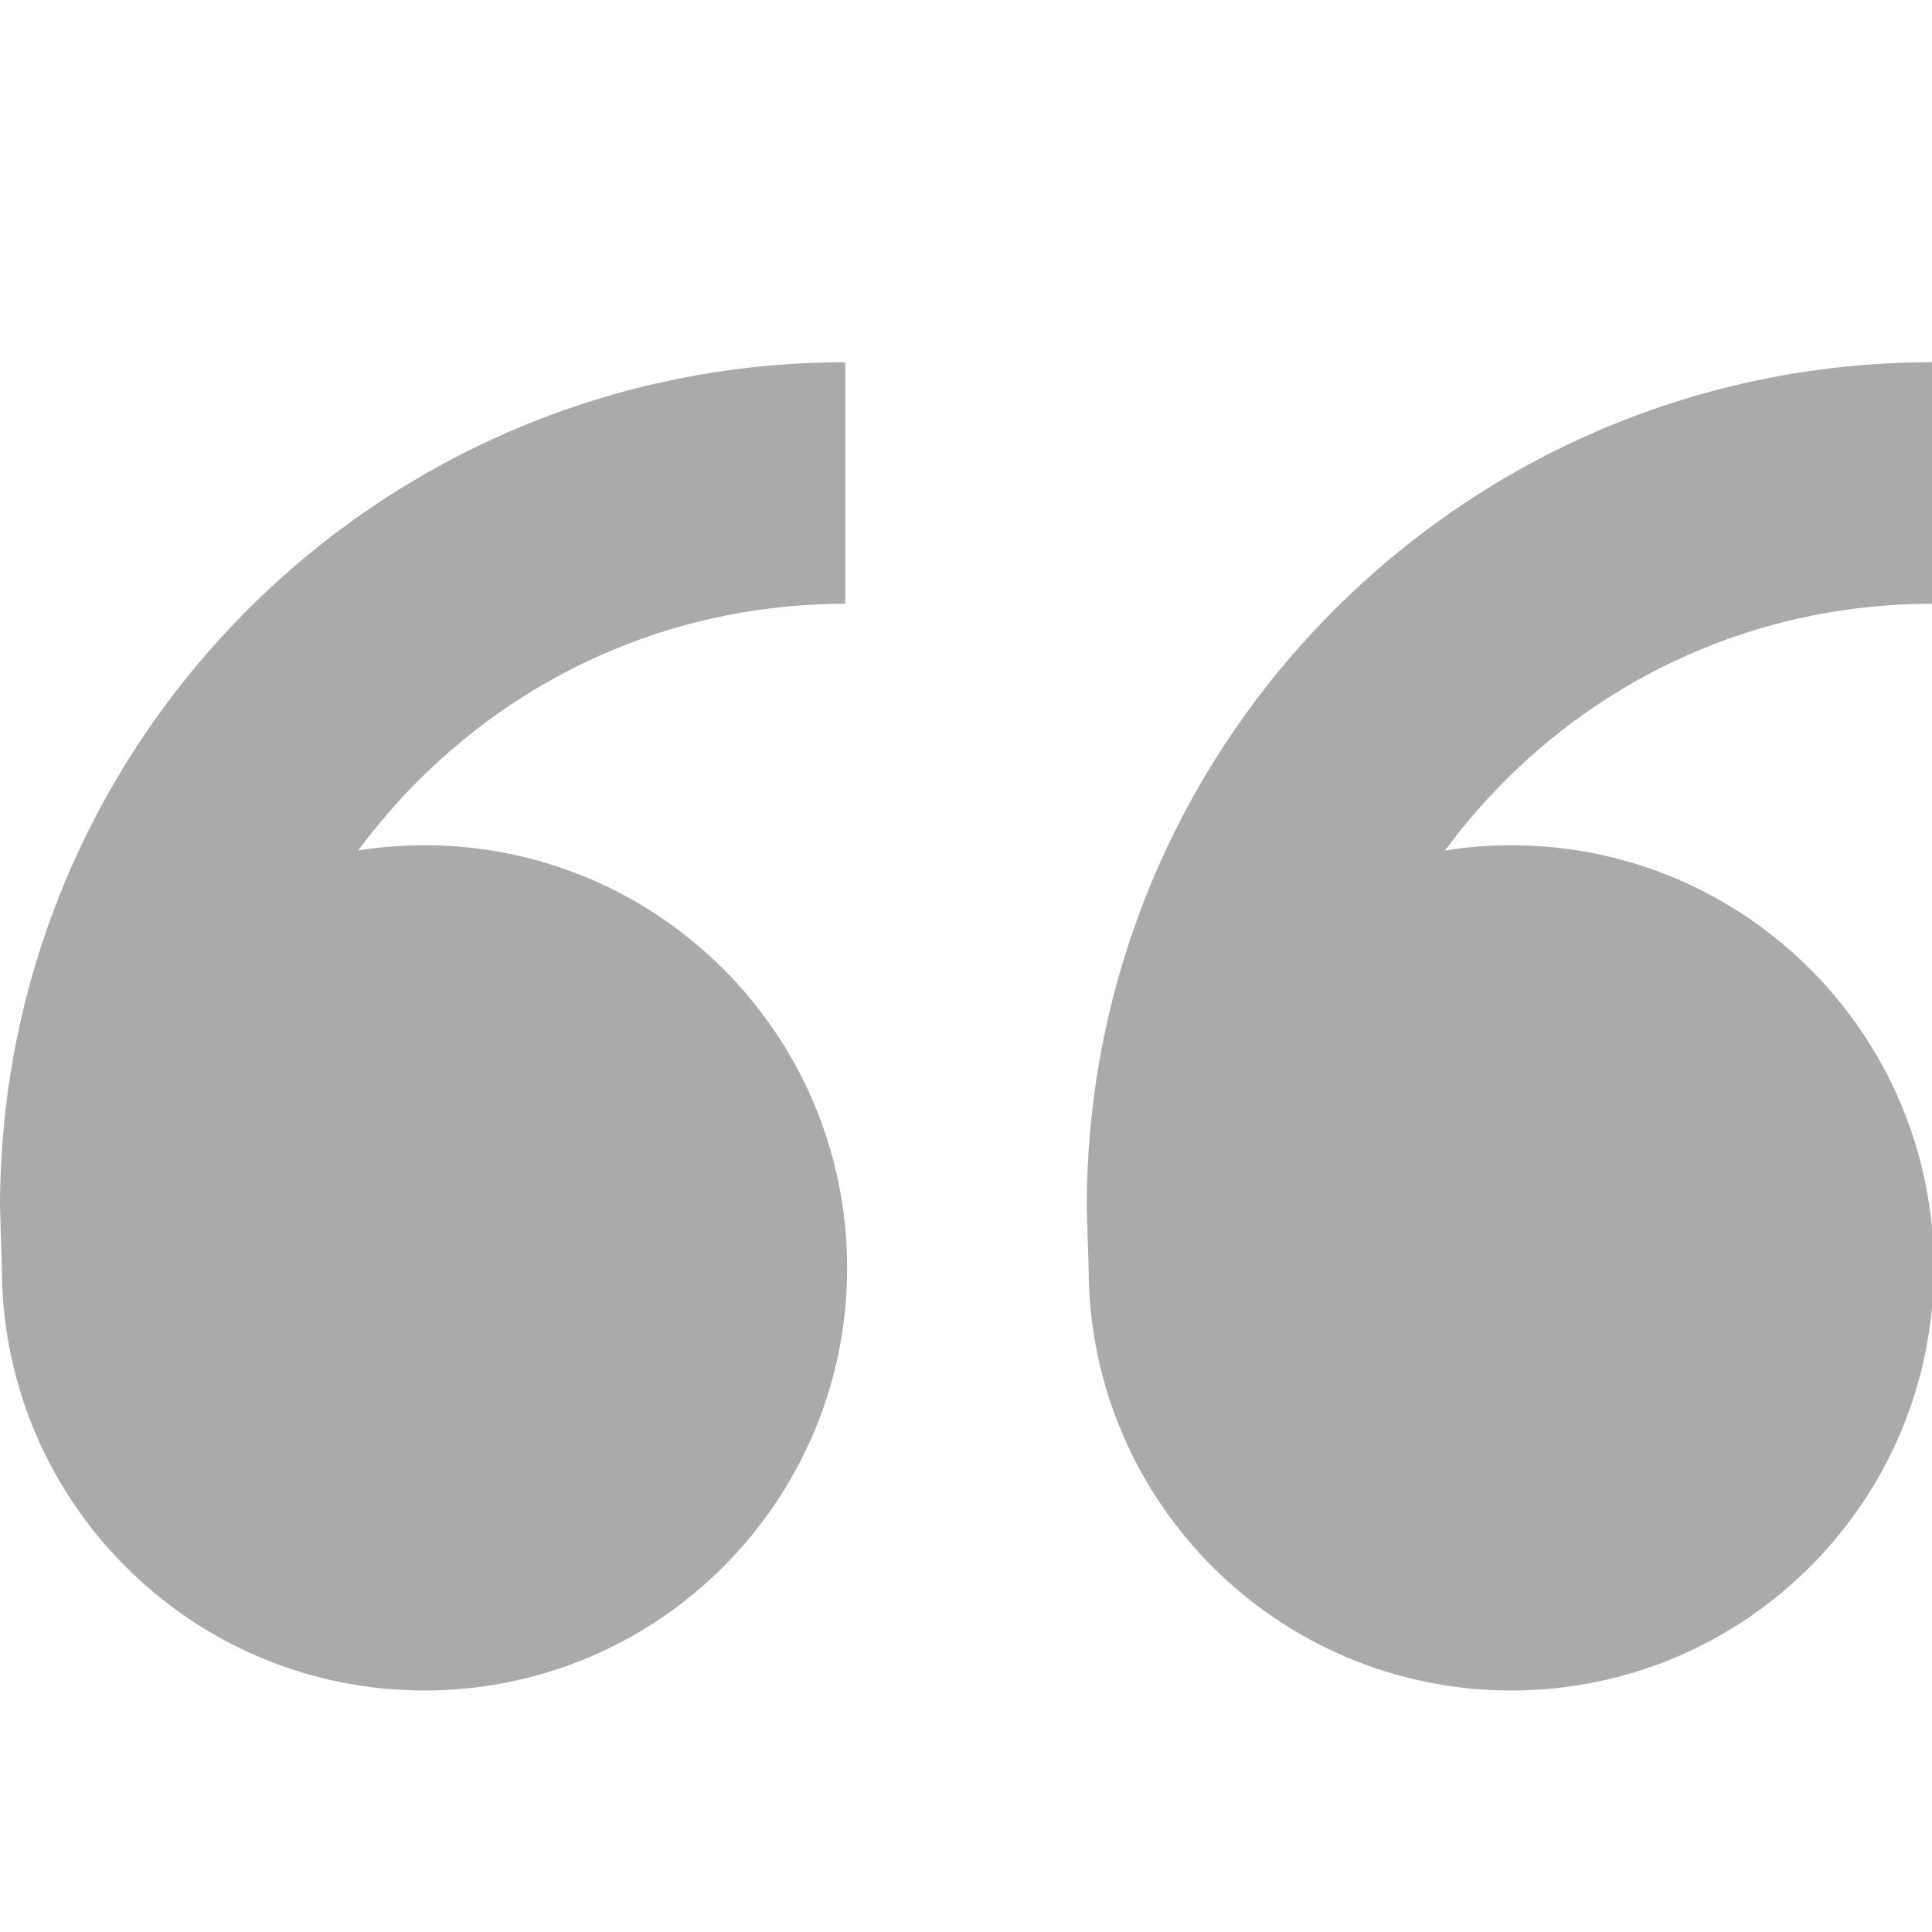
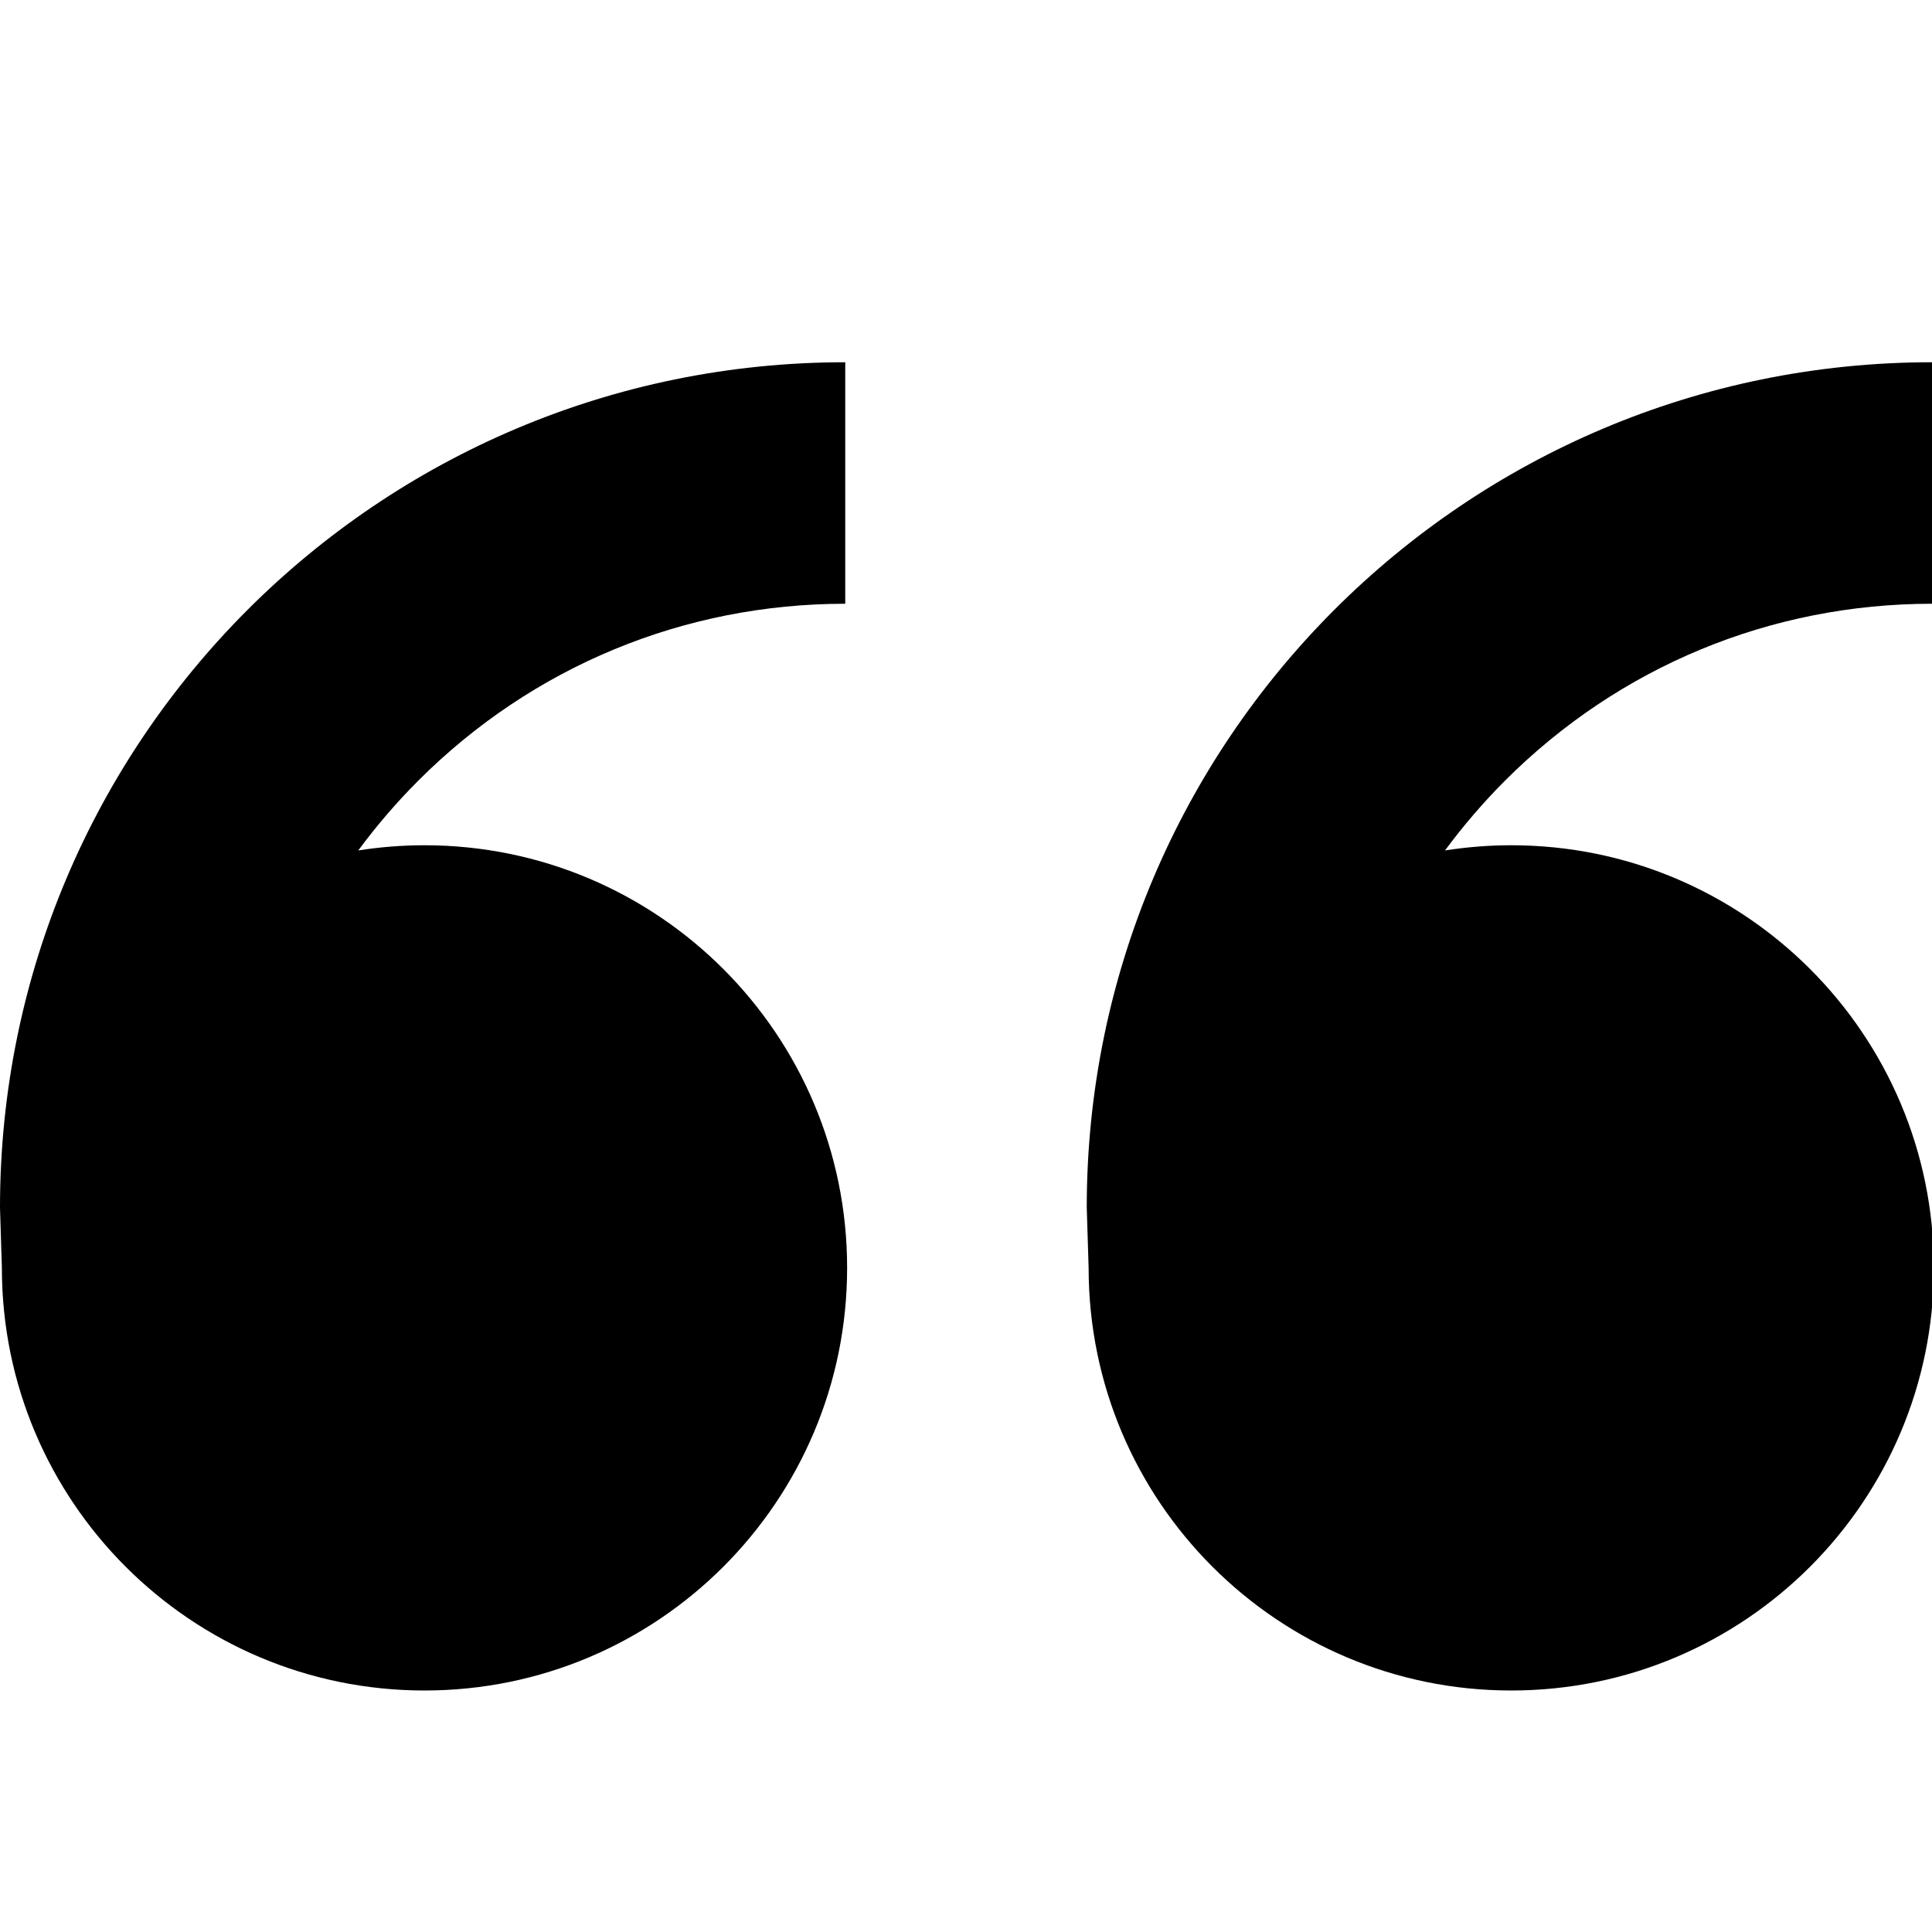
<svg xmlns="http://www.w3.org/2000/svg" version="1.1" width="32" height="32" viewBox="0 0 32 32">
  <g>
</g>
-   <path d="M7.031 14c3.866 0 7 3.134 7 7 0 3.866-3.134 7-7 7-3.866 0-7-3.134-7-7l-0.031-1c0-7.732 6.268-14 14-14v4c-2.671 0-5.182 1.040-7.071 2.929-0.364 0.364-0.695 0.751-0.995 1.157 0.357-0.056 0.724-0.086 1.097-0.086zM25.031 14c3.866 0 7 3.134 7 7 0 3.866-3.134 7-7 7-3.866 0-7-3.134-7-7l-0.031-1c0-7.732 6.268-14 14-14v4c-2.671 0-5.182 1.040-7.071 2.929-0.364 0.364-0.695 0.751-0.995 1.157 0.358-0.056 0.724-0.086 1.097-0.086z" fill="#aaa" />
+   <path d="M7.031 14c3.866 0 7 3.134 7 7 0 3.866-3.134 7-7 7-3.866 0-7-3.134-7-7l-0.031-1c0-7.732 6.268-14 14-14v4c-2.671 0-5.182 1.040-7.071 2.929-0.364 0.364-0.695 0.751-0.995 1.157 0.357-0.056 0.724-0.086 1.097-0.086zM25.031 14c3.866 0 7 3.134 7 7 0 3.866-3.134 7-7 7-3.866 0-7-3.134-7-7l-0.031-1c0-7.732 6.268-14 14-14v4c-2.671 0-5.182 1.040-7.071 2.929-0.364 0.364-0.695 0.751-0.995 1.157 0.358-0.056 0.724-0.086 1.097-0.086z" />
</svg>
